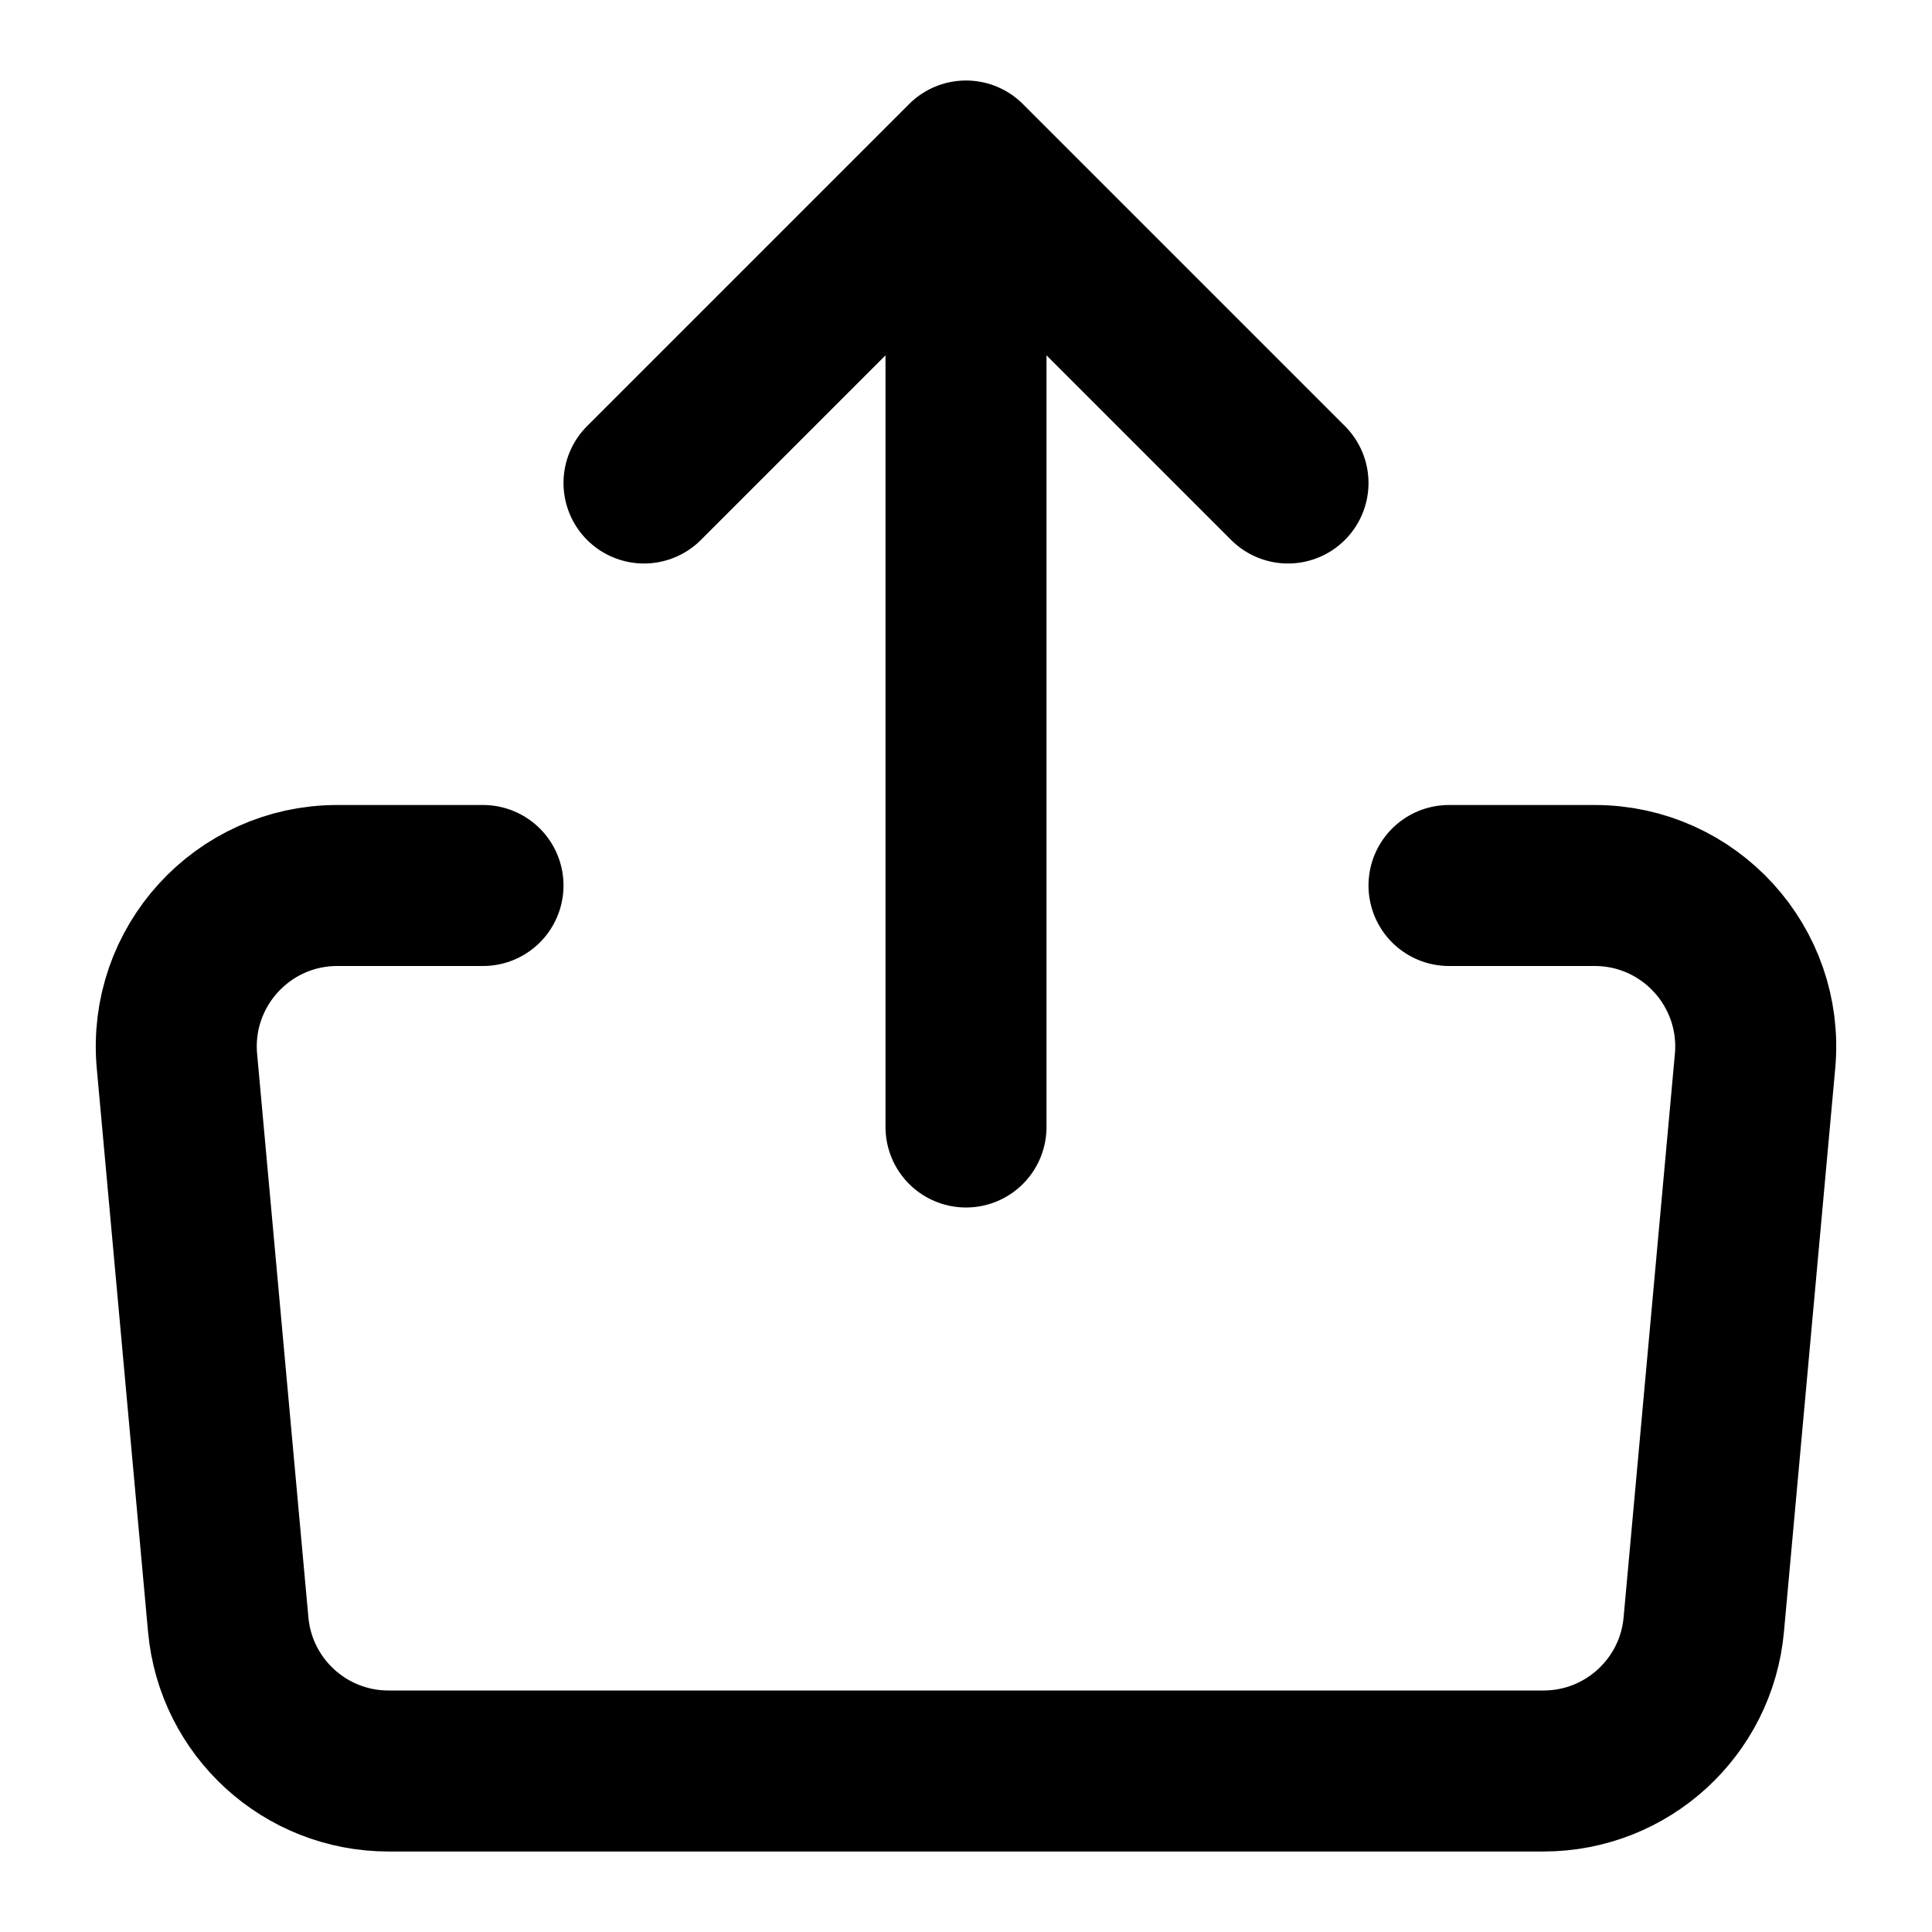
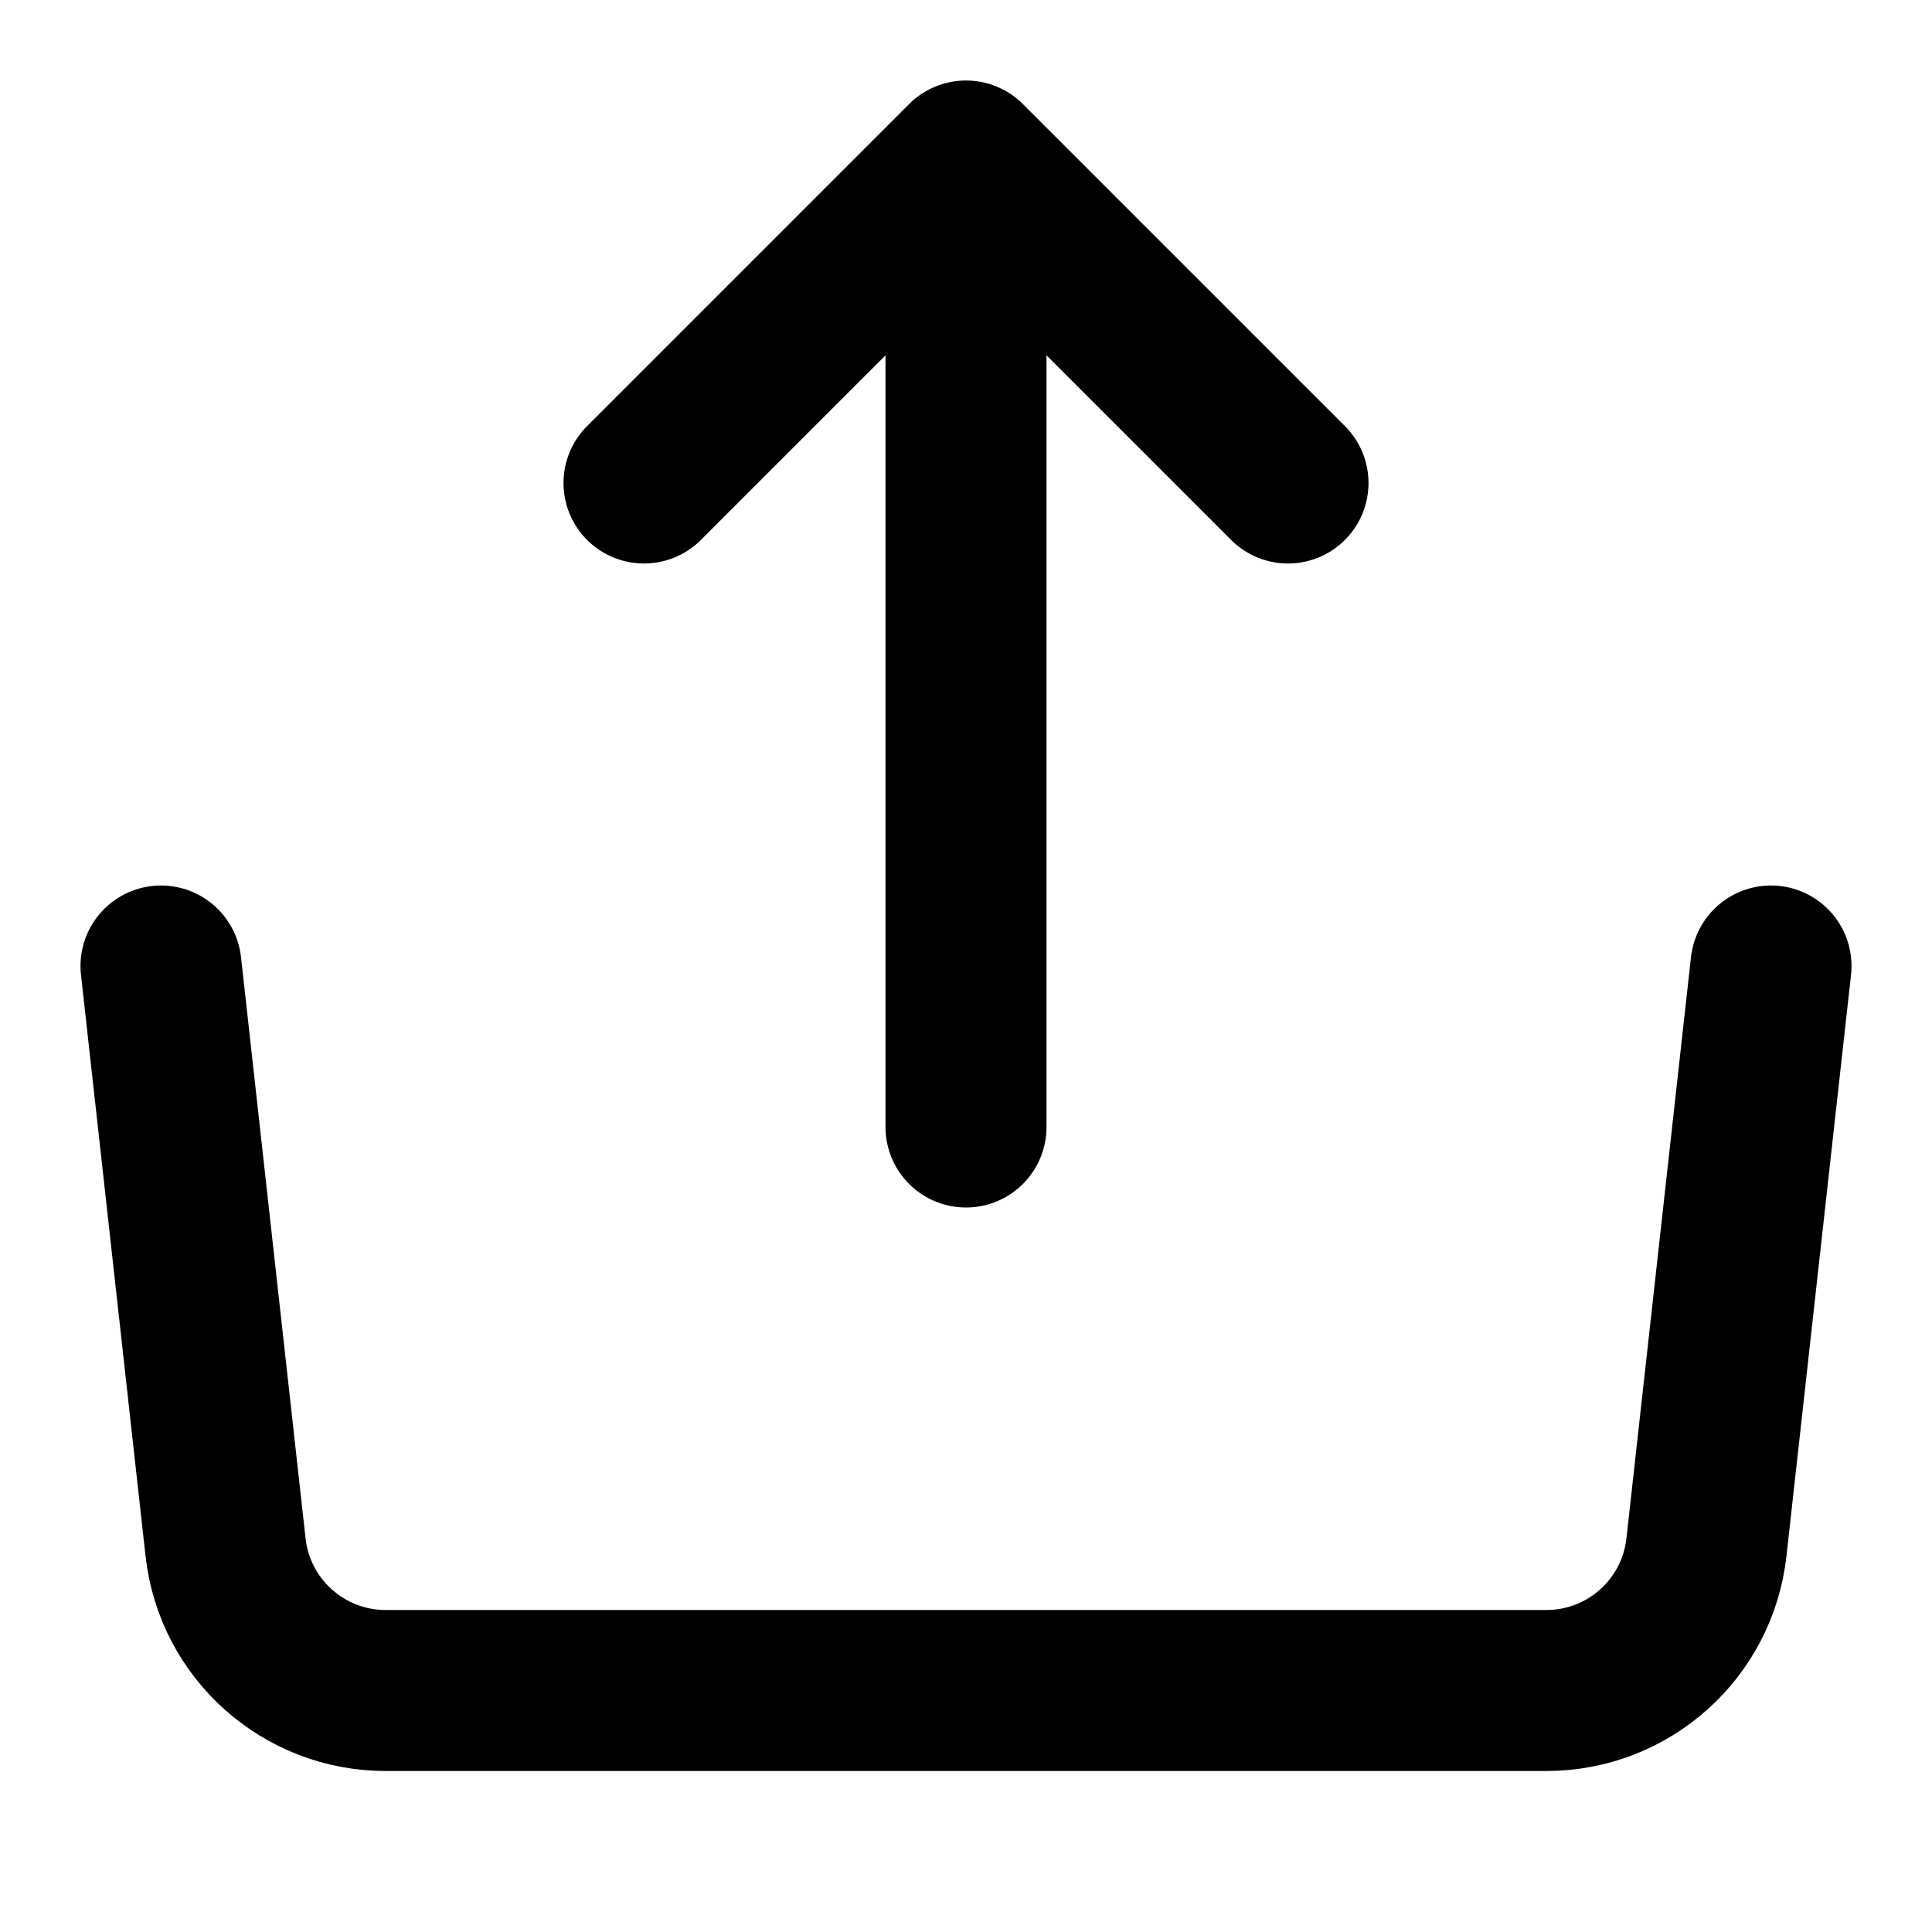
<svg xmlns="http://www.w3.org/2000/svg" width="24" height="24" viewBox="0 0 24 24" fill="none">
  <path d="M12 2L12 14M12 2L8 6M12 2L16 6" stroke="black" stroke-width="2" stroke-linecap="round" stroke-linejoin="round" />
-   <path d="M6 11H4.19C3.014 11 2.092 12.01 2.198 13.181L2.835 20.181C2.928 21.211 3.792 22 4.826 22H19.174C20.208 22 21.072 21.211 21.165 20.181L21.802 13.181C21.908 12.01 20.986 11 19.81 11H18" stroke="black" stroke-width="2" stroke-linecap="round" stroke-linejoin="round" />
+   <path d="M2 12L2.802 19.221C2.915 20.234 3.771 21 4.79 21H12H19.21C20.229 21 21.085 20.234 21.198 19.221L22 12" stroke="black" stroke-width="2" stroke-linecap="round" stroke-linejoin="round" />
</svg>
